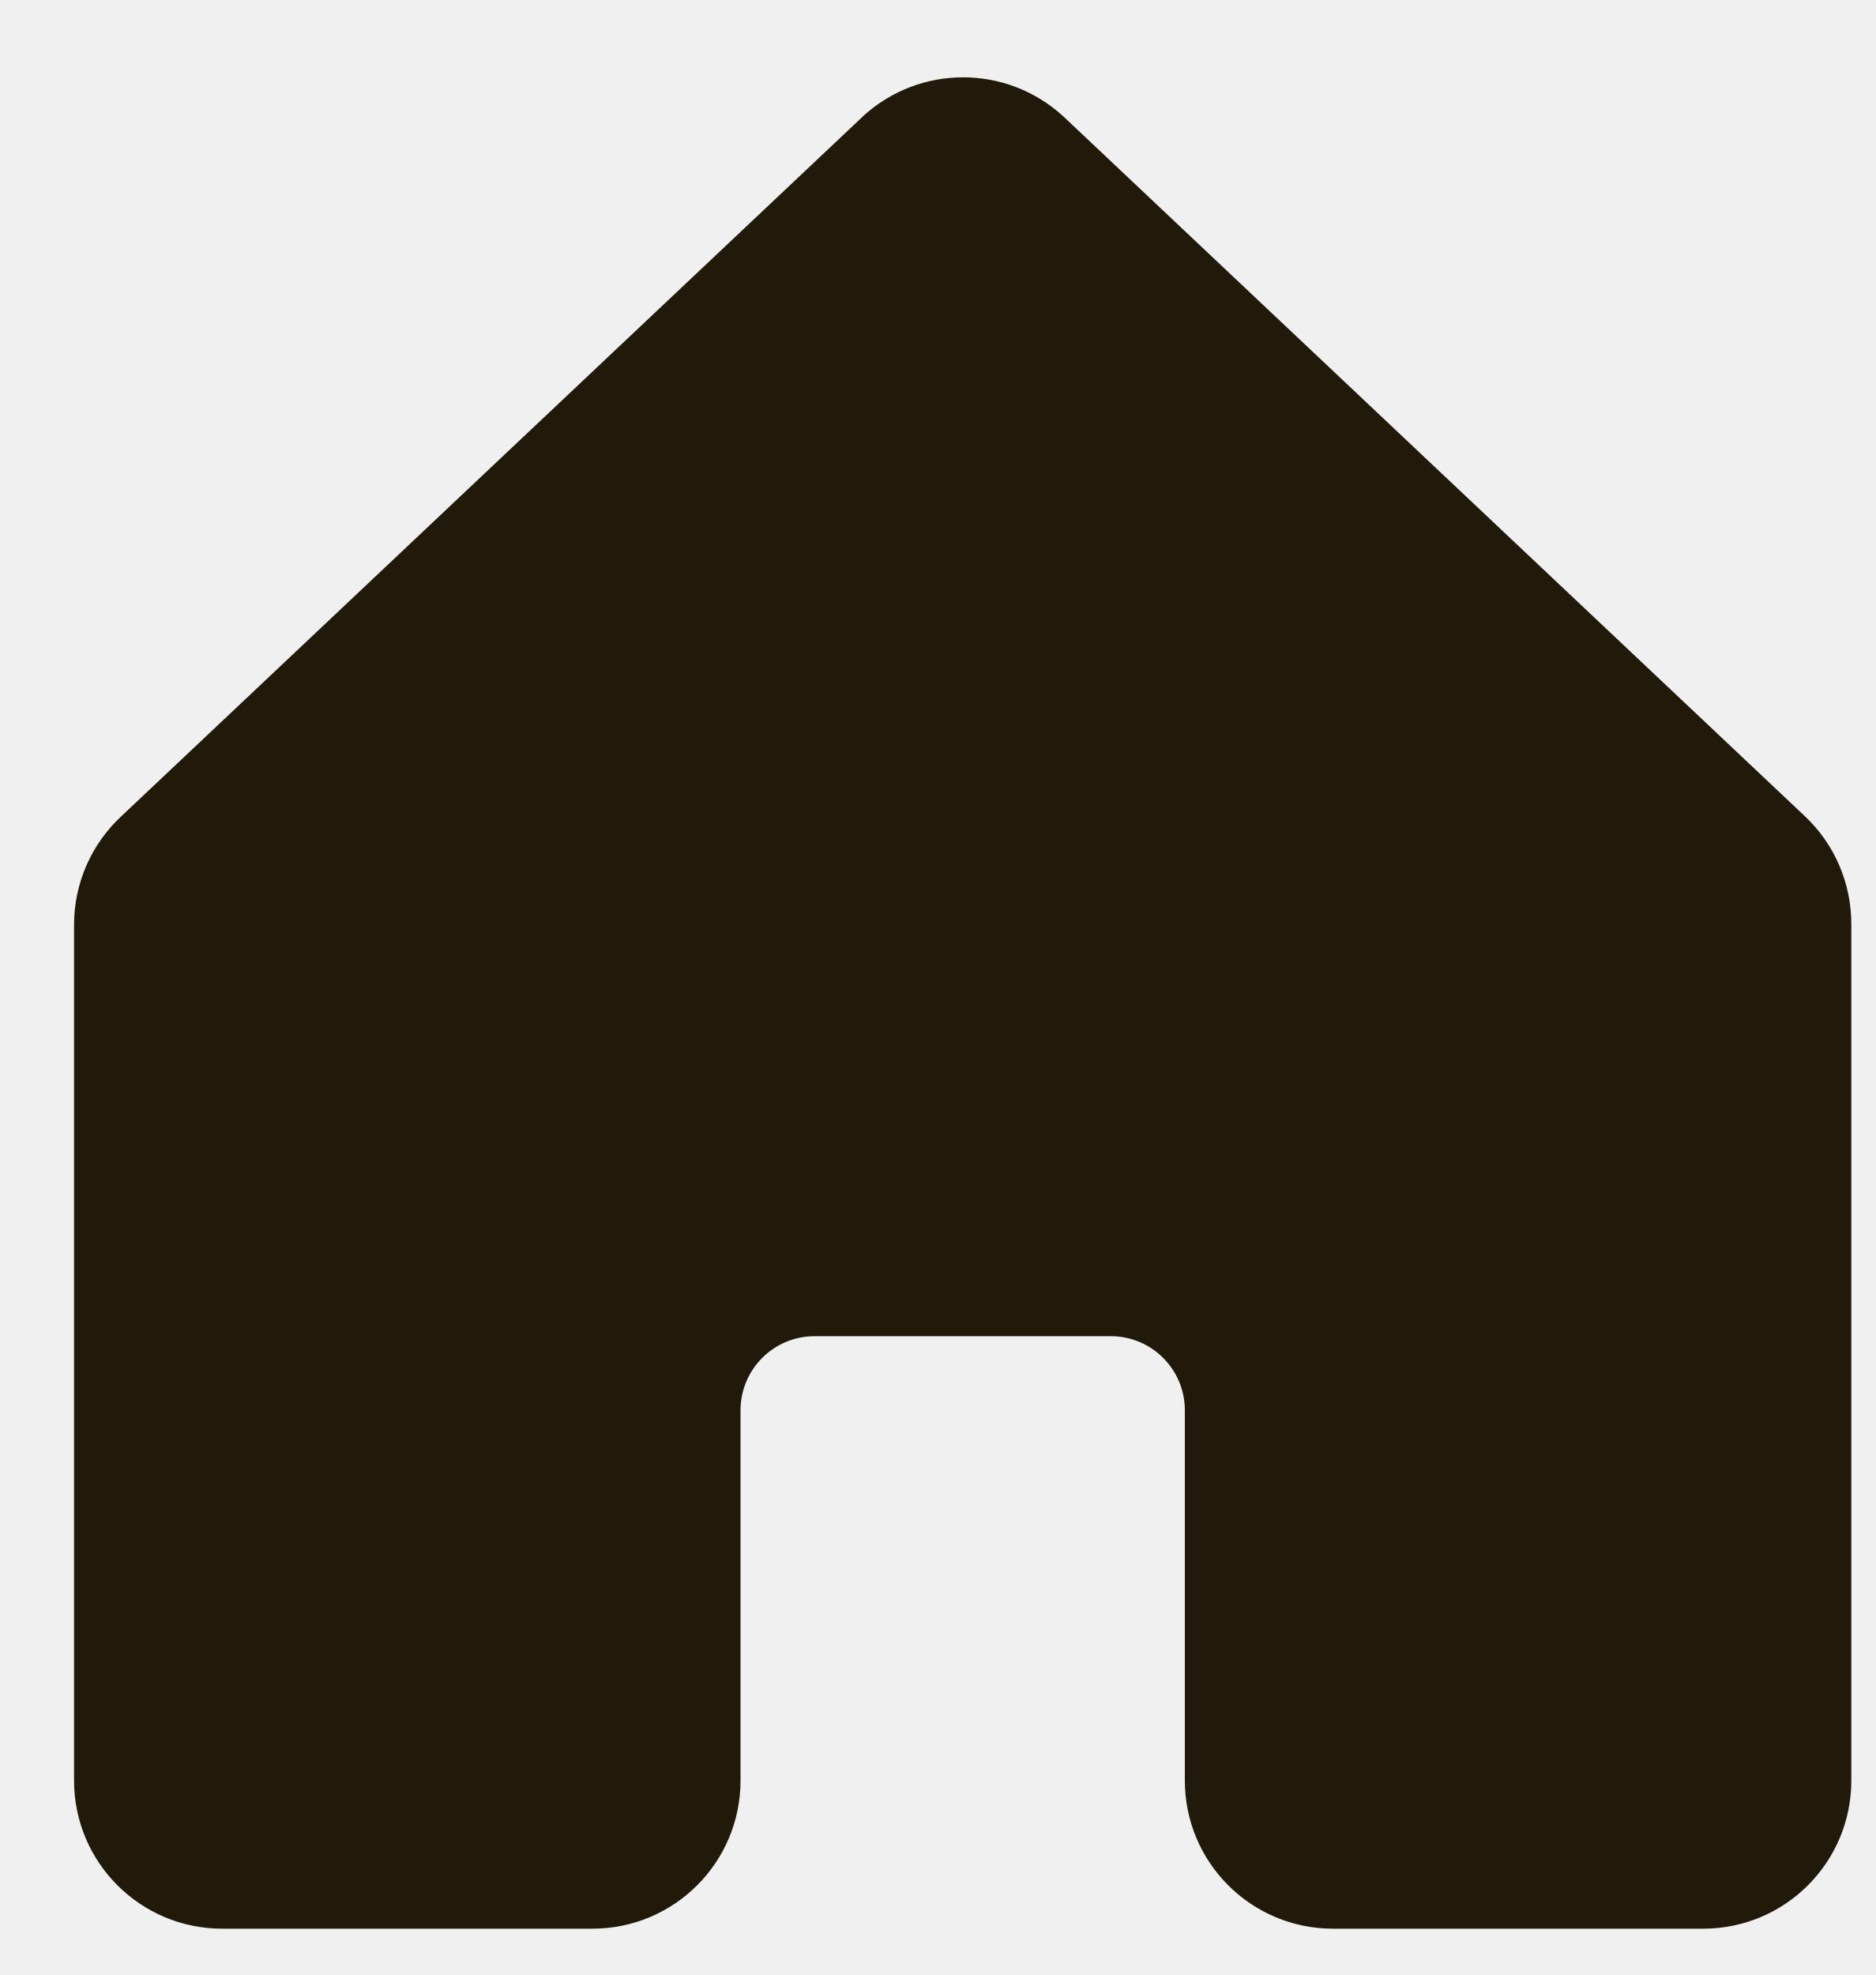
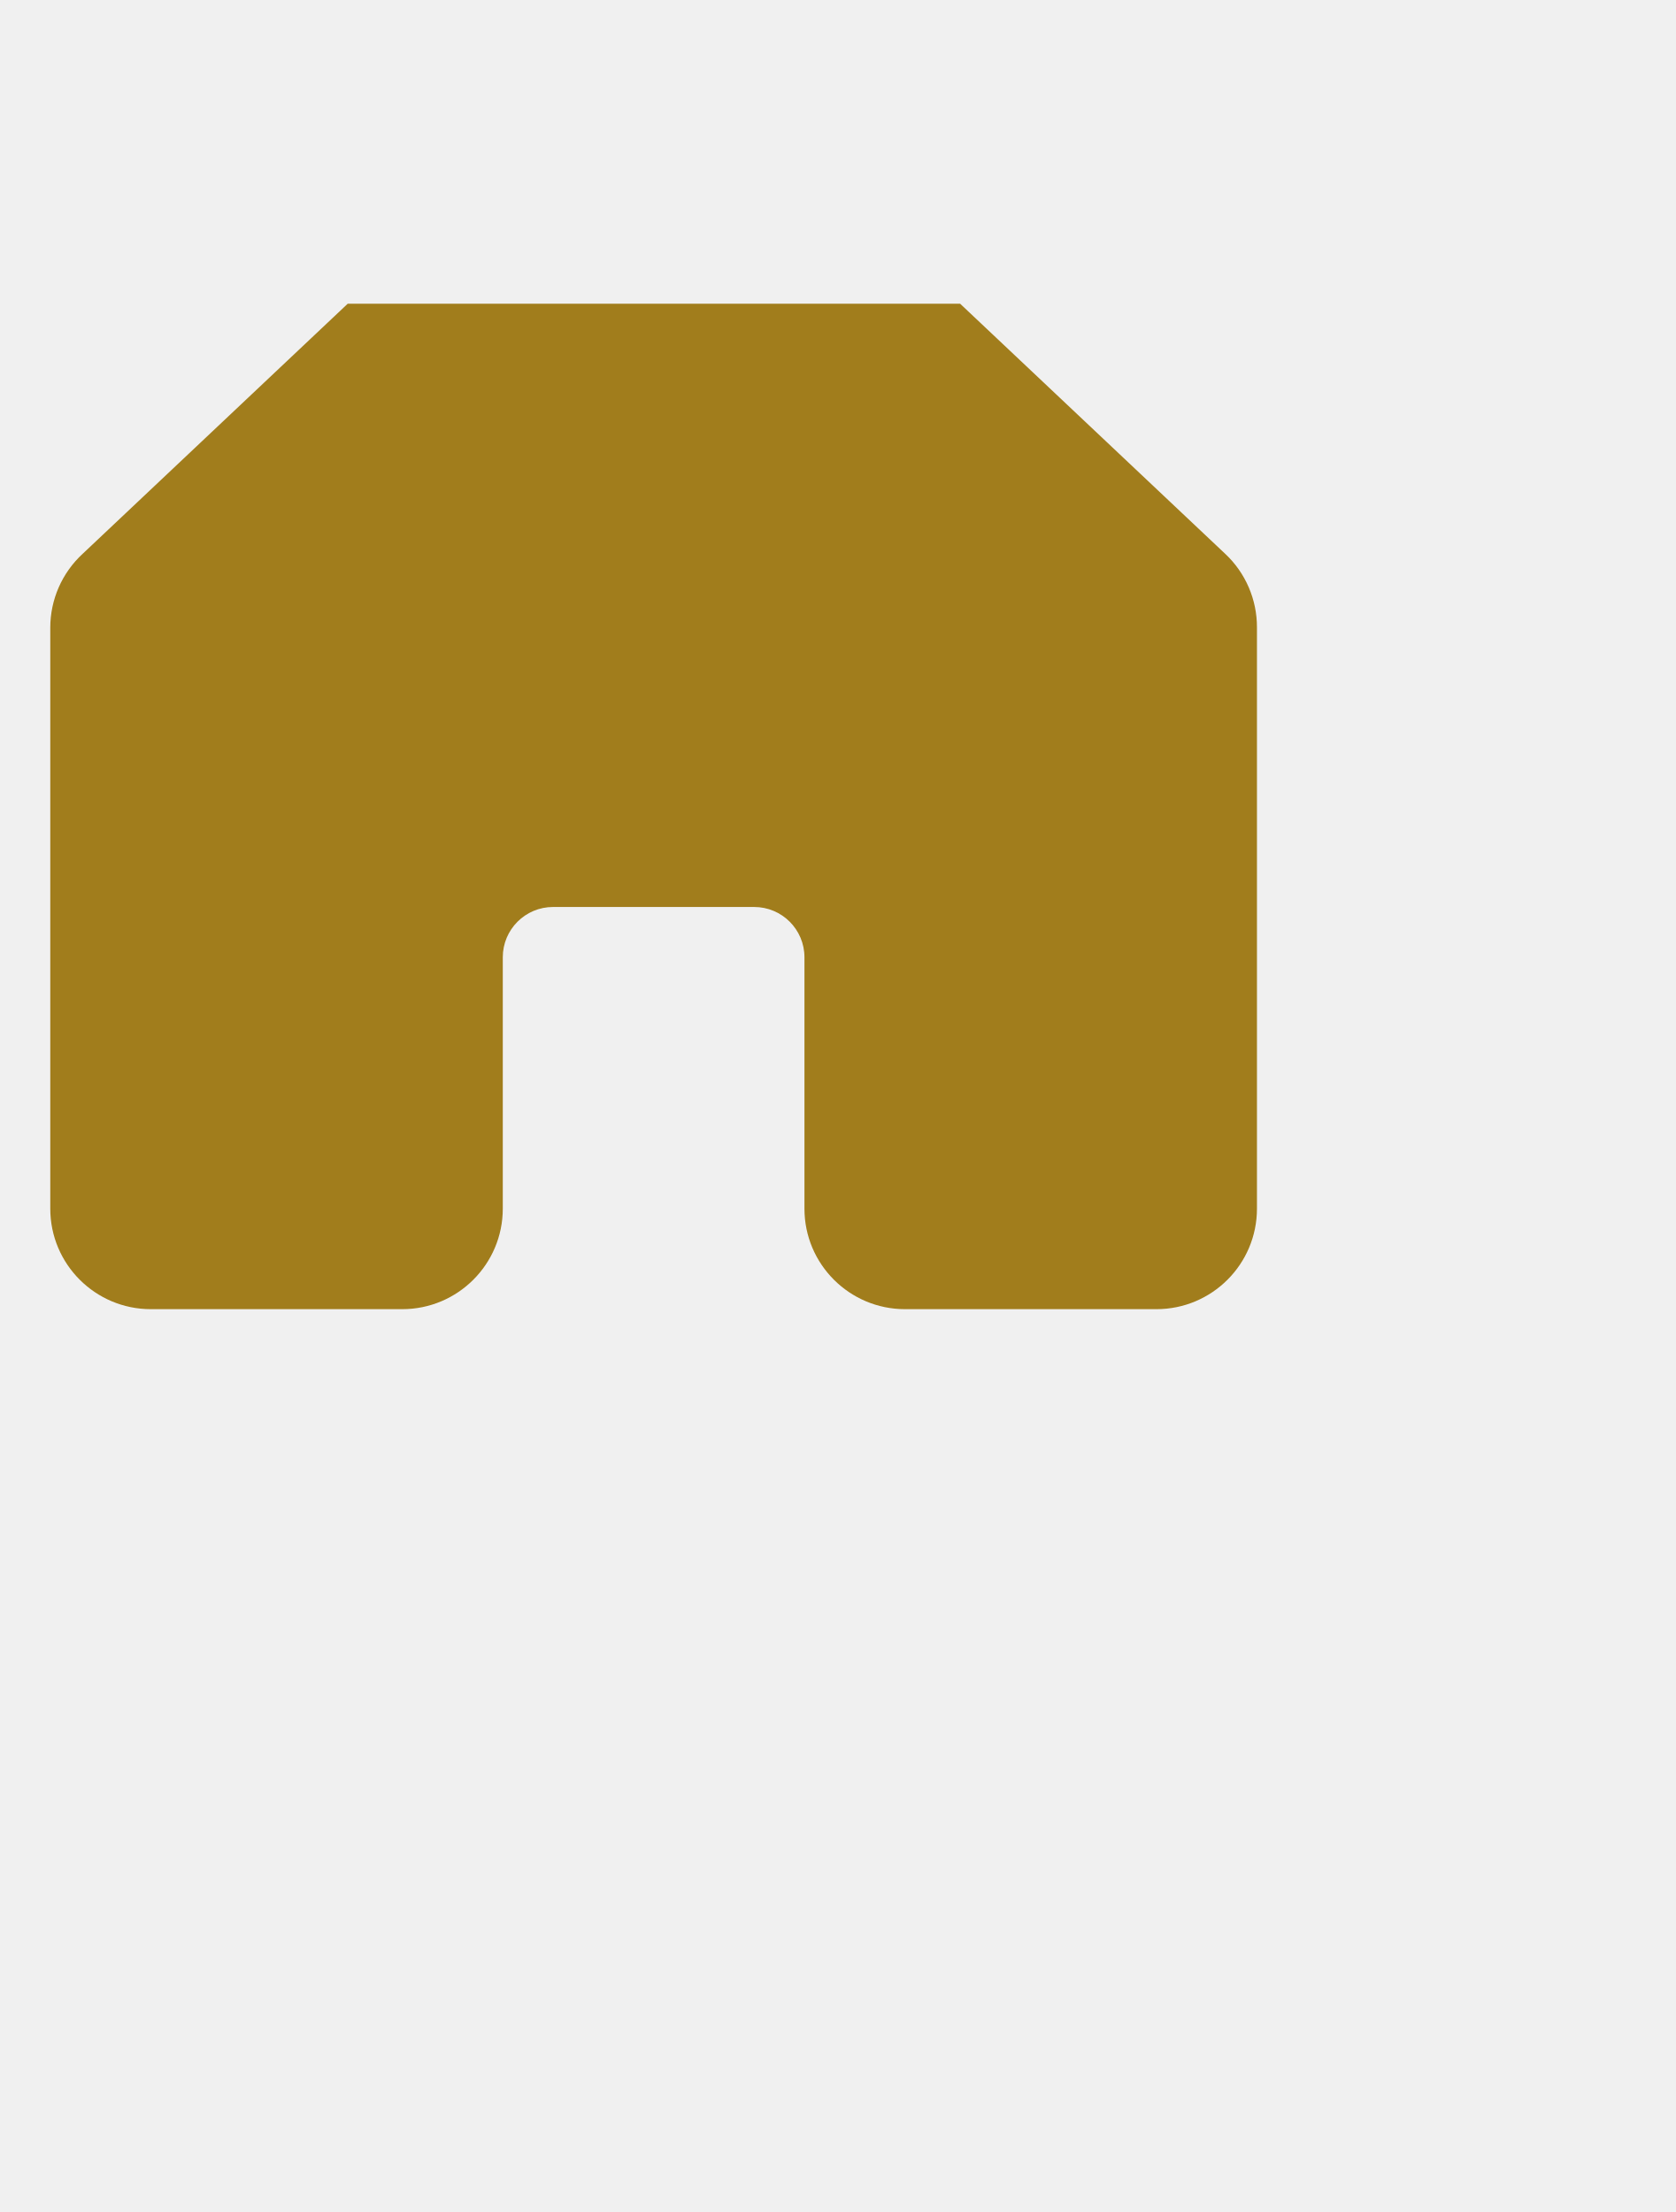
- <svg xmlns="http://www.w3.org/2000/svg" width="19" height="20" viewBox="0 0 19 20" fill="none">
-   <path fill-rule="evenodd" clip-rule="evenodd" d="M18.75 9.364V18.031C18.75 18.86 18.078 19.531 17.25 19.531H13.5C12.672 19.531 12 18.86 12 18.031V14.281C12 13.867 11.664 13.531 11.25 13.531H8.25C7.836 13.531 7.5 13.867 7.5 14.281V18.031C7.5 18.86 6.828 19.531 6 19.531H2.25C1.422 19.531 0.75 18.86 0.75 18.031V9.364C0.75 8.944 0.926 8.544 1.235 8.26L8.735 1.183L8.745 1.173C9.317 0.653 10.191 0.653 10.763 1.173C10.767 1.177 10.77 1.18 10.774 1.183L18.274 8.26C18.58 8.545 18.752 8.946 18.75 9.364Z" fill="#211A0A" />
+ <svg xmlns="http://www.w3.org/2000/svg" width="25" height="33" viewBox="0 0 25 33" fill="none">
+   <g clip-path="url(#clip0_1_348)">
+     <path fill-rule="evenodd" clip-rule="evenodd" d="M18.75 9.364V18.031C18.75 18.86 18.078 19.531 17.25 19.531H13.5C12.672 19.531 12 18.86 12 18.031V14.281C12 13.867 11.664 13.531 11.25 13.531H8.25C7.836 13.531 7.5 13.867 7.5 14.281V18.031C7.5 18.86 6.828 19.531 6 19.531H2.25C1.422 19.531 0.75 18.86 0.75 18.031V9.364C0.75 8.944 0.926 8.544 1.235 8.26L8.735 1.183L8.745 1.173C9.317 0.653 10.191 0.653 10.763 1.173C10.767 1.177 10.77 1.18 10.774 1.183L18.274 8.26C18.58 8.545 18.752 8.946 18.75 9.364Z" fill="#A17D1C" />
+   </g>
+   <defs>
+     <clipPath id="clip0_1_348">
+       <rect width="24" height="24" fill="white" transform="translate(0.25 4.53125)" />
+     </clipPath>
+   </defs>
</svg>
